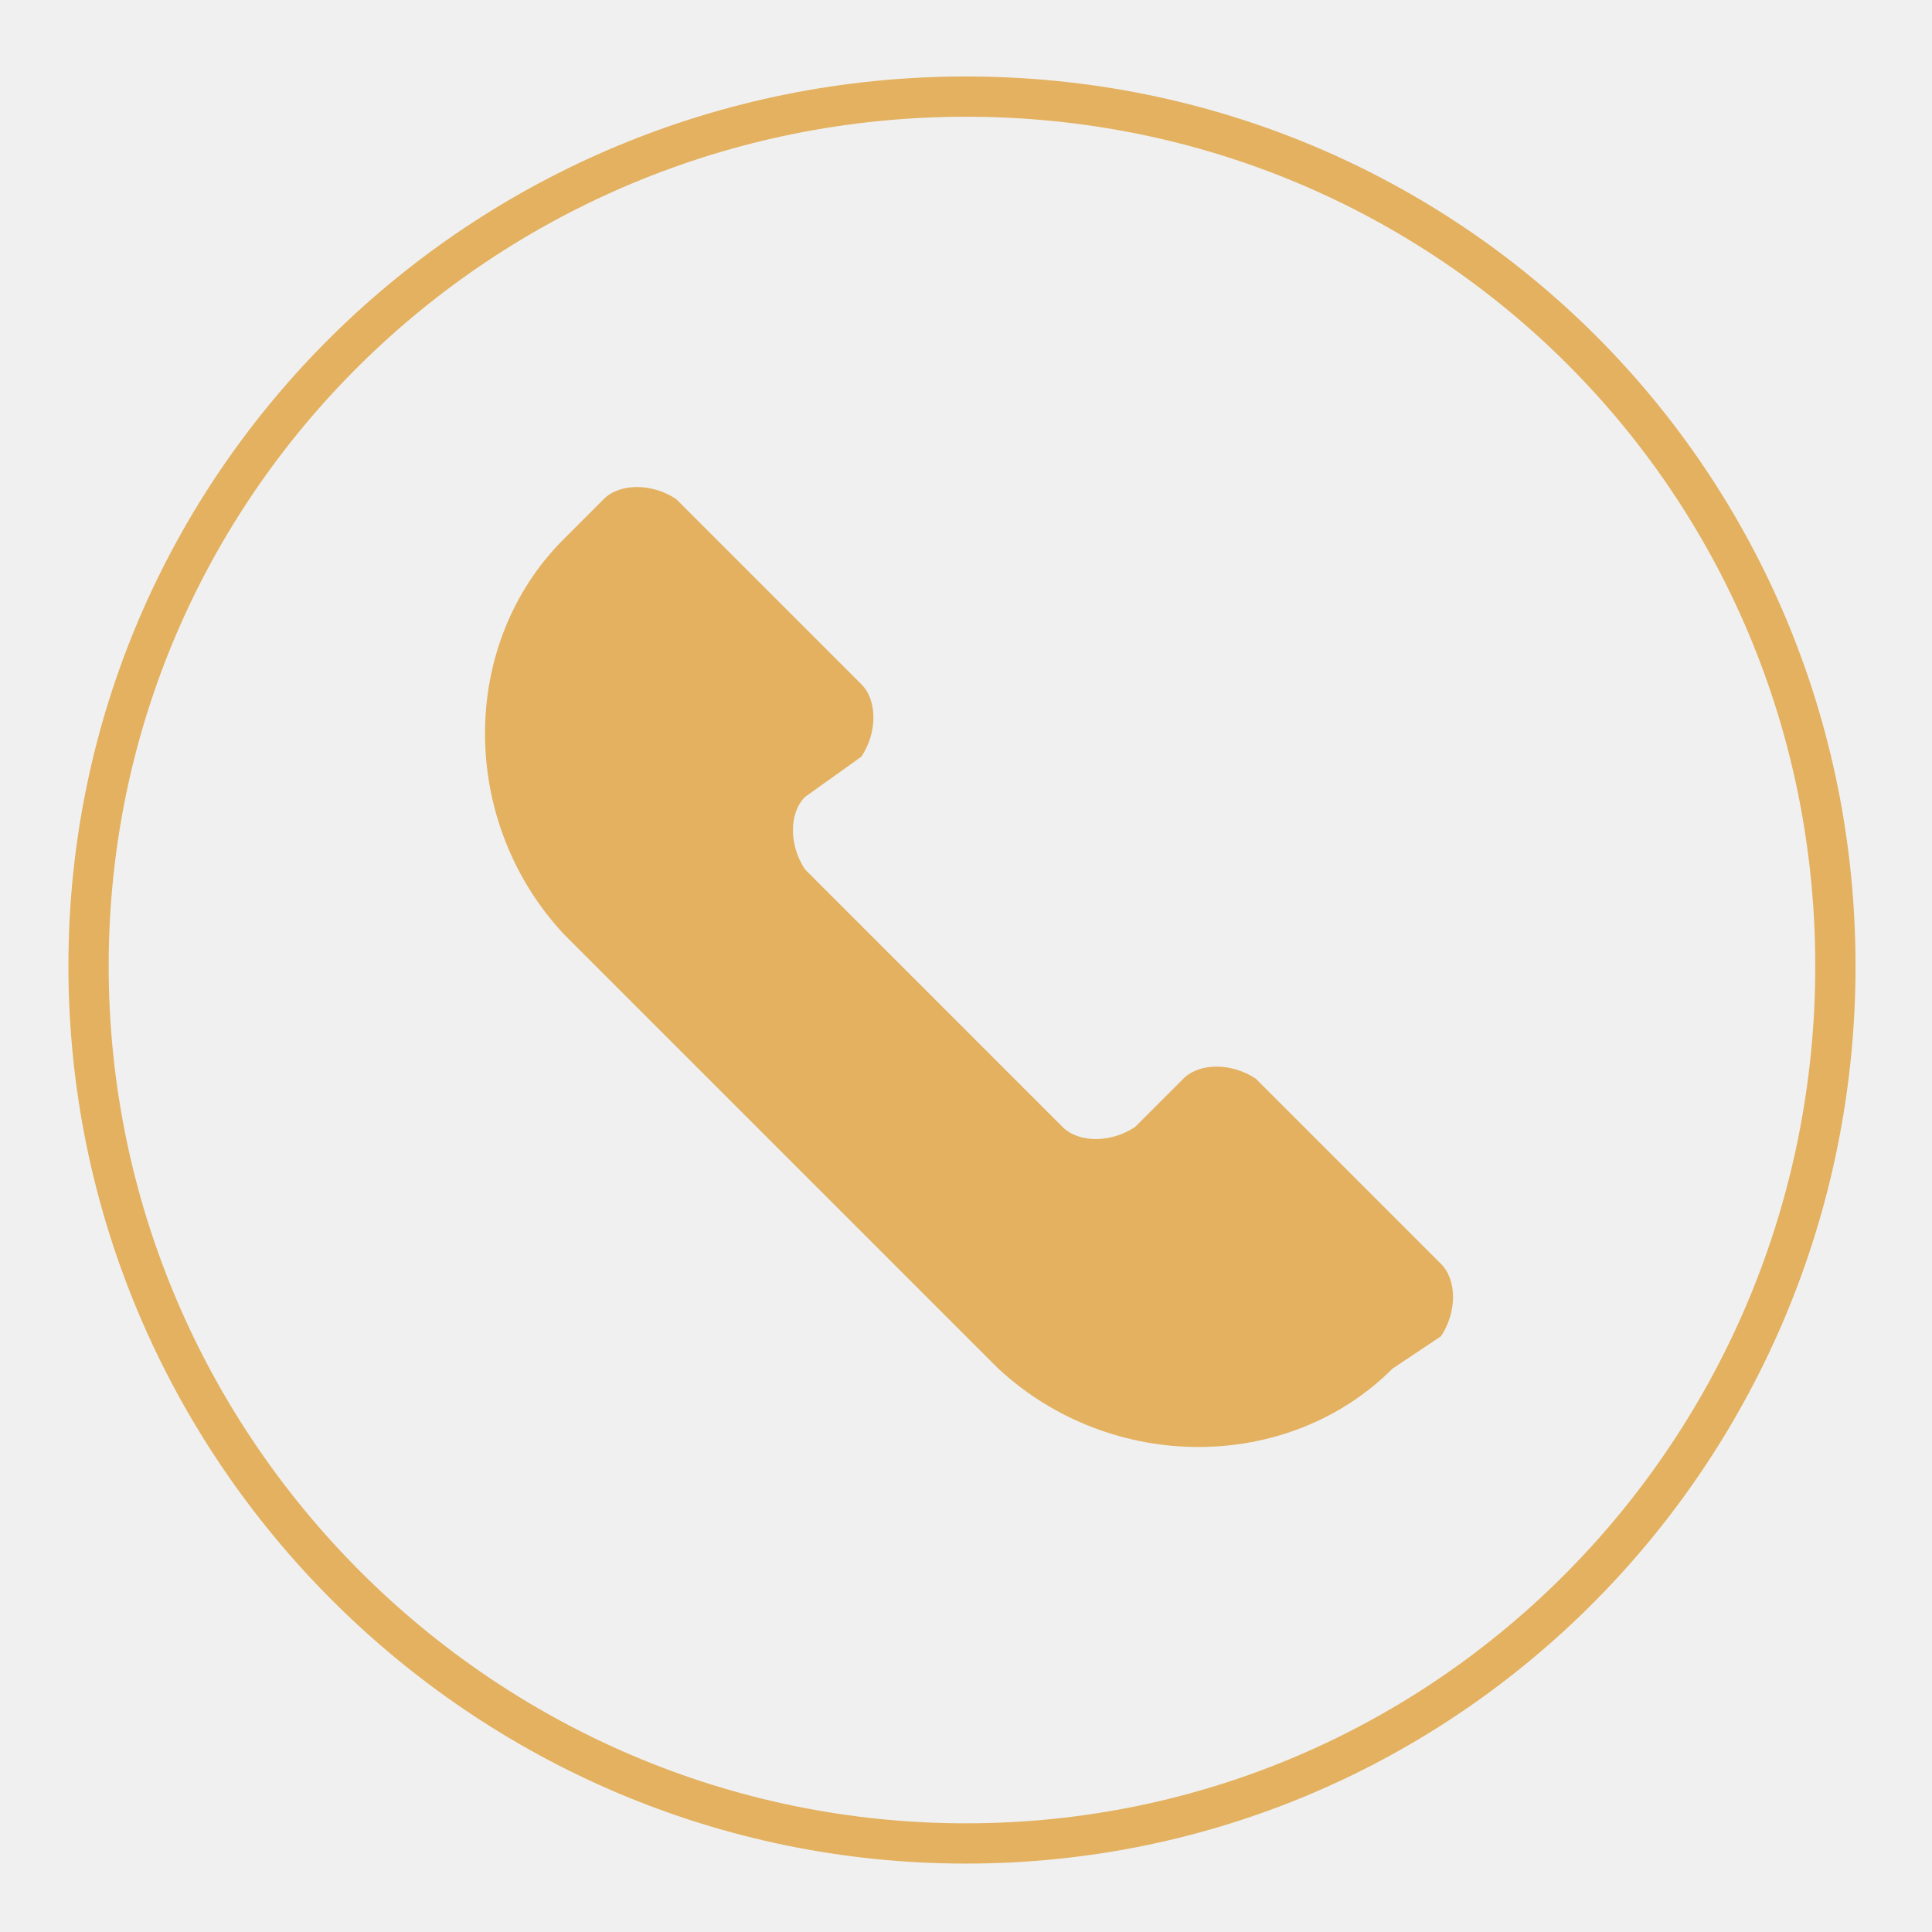
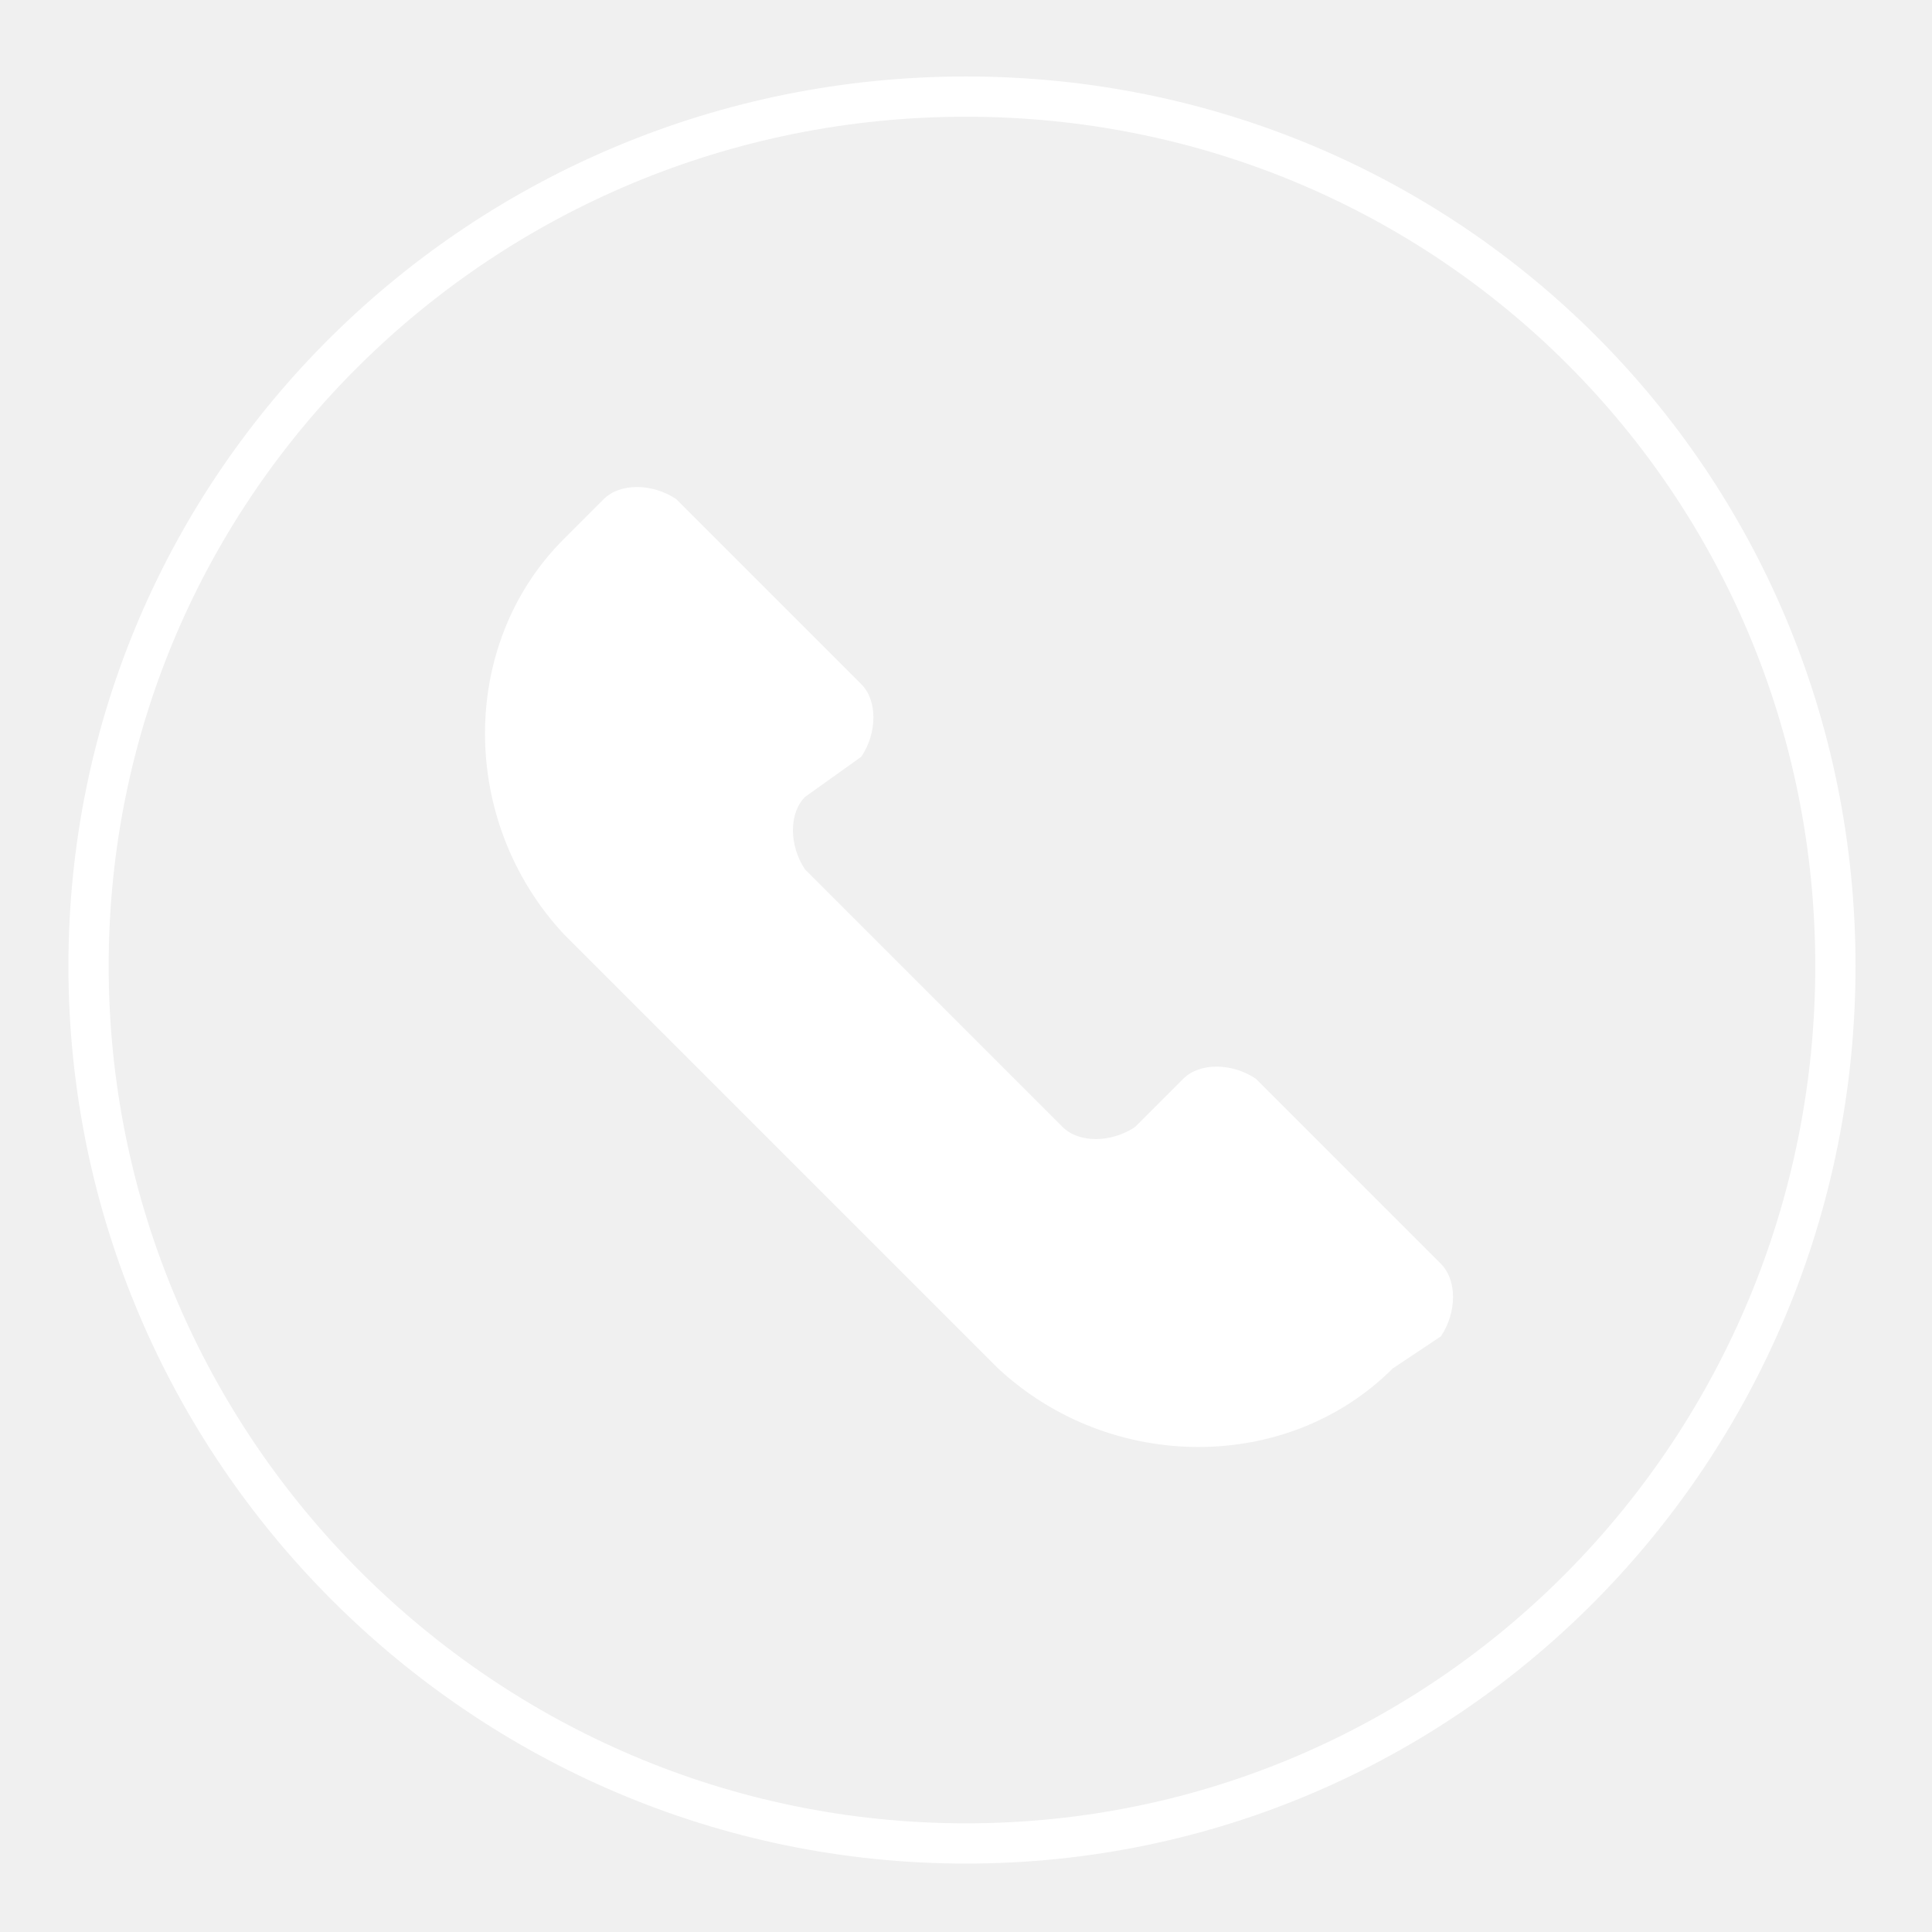
<svg xmlns="http://www.w3.org/2000/svg" width="24" height="24" viewBox="0 0 24 24" fill="none">
-   <path fill="#E3B15F" d="M12.4,17L7,11.6C5.7,10.2,5.7,8,7,6.7l0.5-0.5C7.7,6,8.1,6,8.4,6.2l2.3,2.3c0.2,0.2,0.2,0.6,0,0.9L10,9.9  c-0.2,0.2-0.2,0.6,0,0.9l3.2,3.2c0.2,0.2,0.6,0.2,0.9,0l0.6-0.6c0.2-0.2,0.6-0.2,0.9,0l2.3,2.3c0.2,0.2,0.2,0.6,0,0.9L17.3,17  C16,18.3,13.8,18.3,12.4,17L12.4,17z" />
-   <path stroke="#E3B15F" stroke-width="0.5" d="M12,22.9c6,0,10.8-4.9,10.8-10.9C22.8,6,18,1.2,12,1.2C6,1.2,1.1,6,1.1,12C1.1,18,6,22.9,12,22.9z" />
+   <path fill="#FFFFFF" d="M12.4,17L7,11.6C5.7,10.2,5.7,8,7,6.7l0.5-0.5C7.7,6,8.1,6,8.4,6.2l2.3,2.3c0.2,0.2,0.2,0.6,0,0.9L10,9.9  c-0.2,0.2-0.2,0.6,0,0.9l3.2,3.2c0.2,0.2,0.6,0.2,0.9,0l0.6-0.6c0.2-0.2,0.6-0.2,0.9,0l2.3,2.3c0.2,0.2,0.2,0.6,0,0.9L17.3,17  C16,18.3,13.8,18.3,12.4,17L12.4,17z" />
+   <path stroke="#FFFFFF" stroke-width="0.5" d="M12,22.9c6,0,10.8-4.9,10.8-10.9C22.8,6,18,1.2,12,1.2C6,1.2,1.1,6,1.1,12C1.1,18,6,22.9,12,22.9z" />
</svg>
